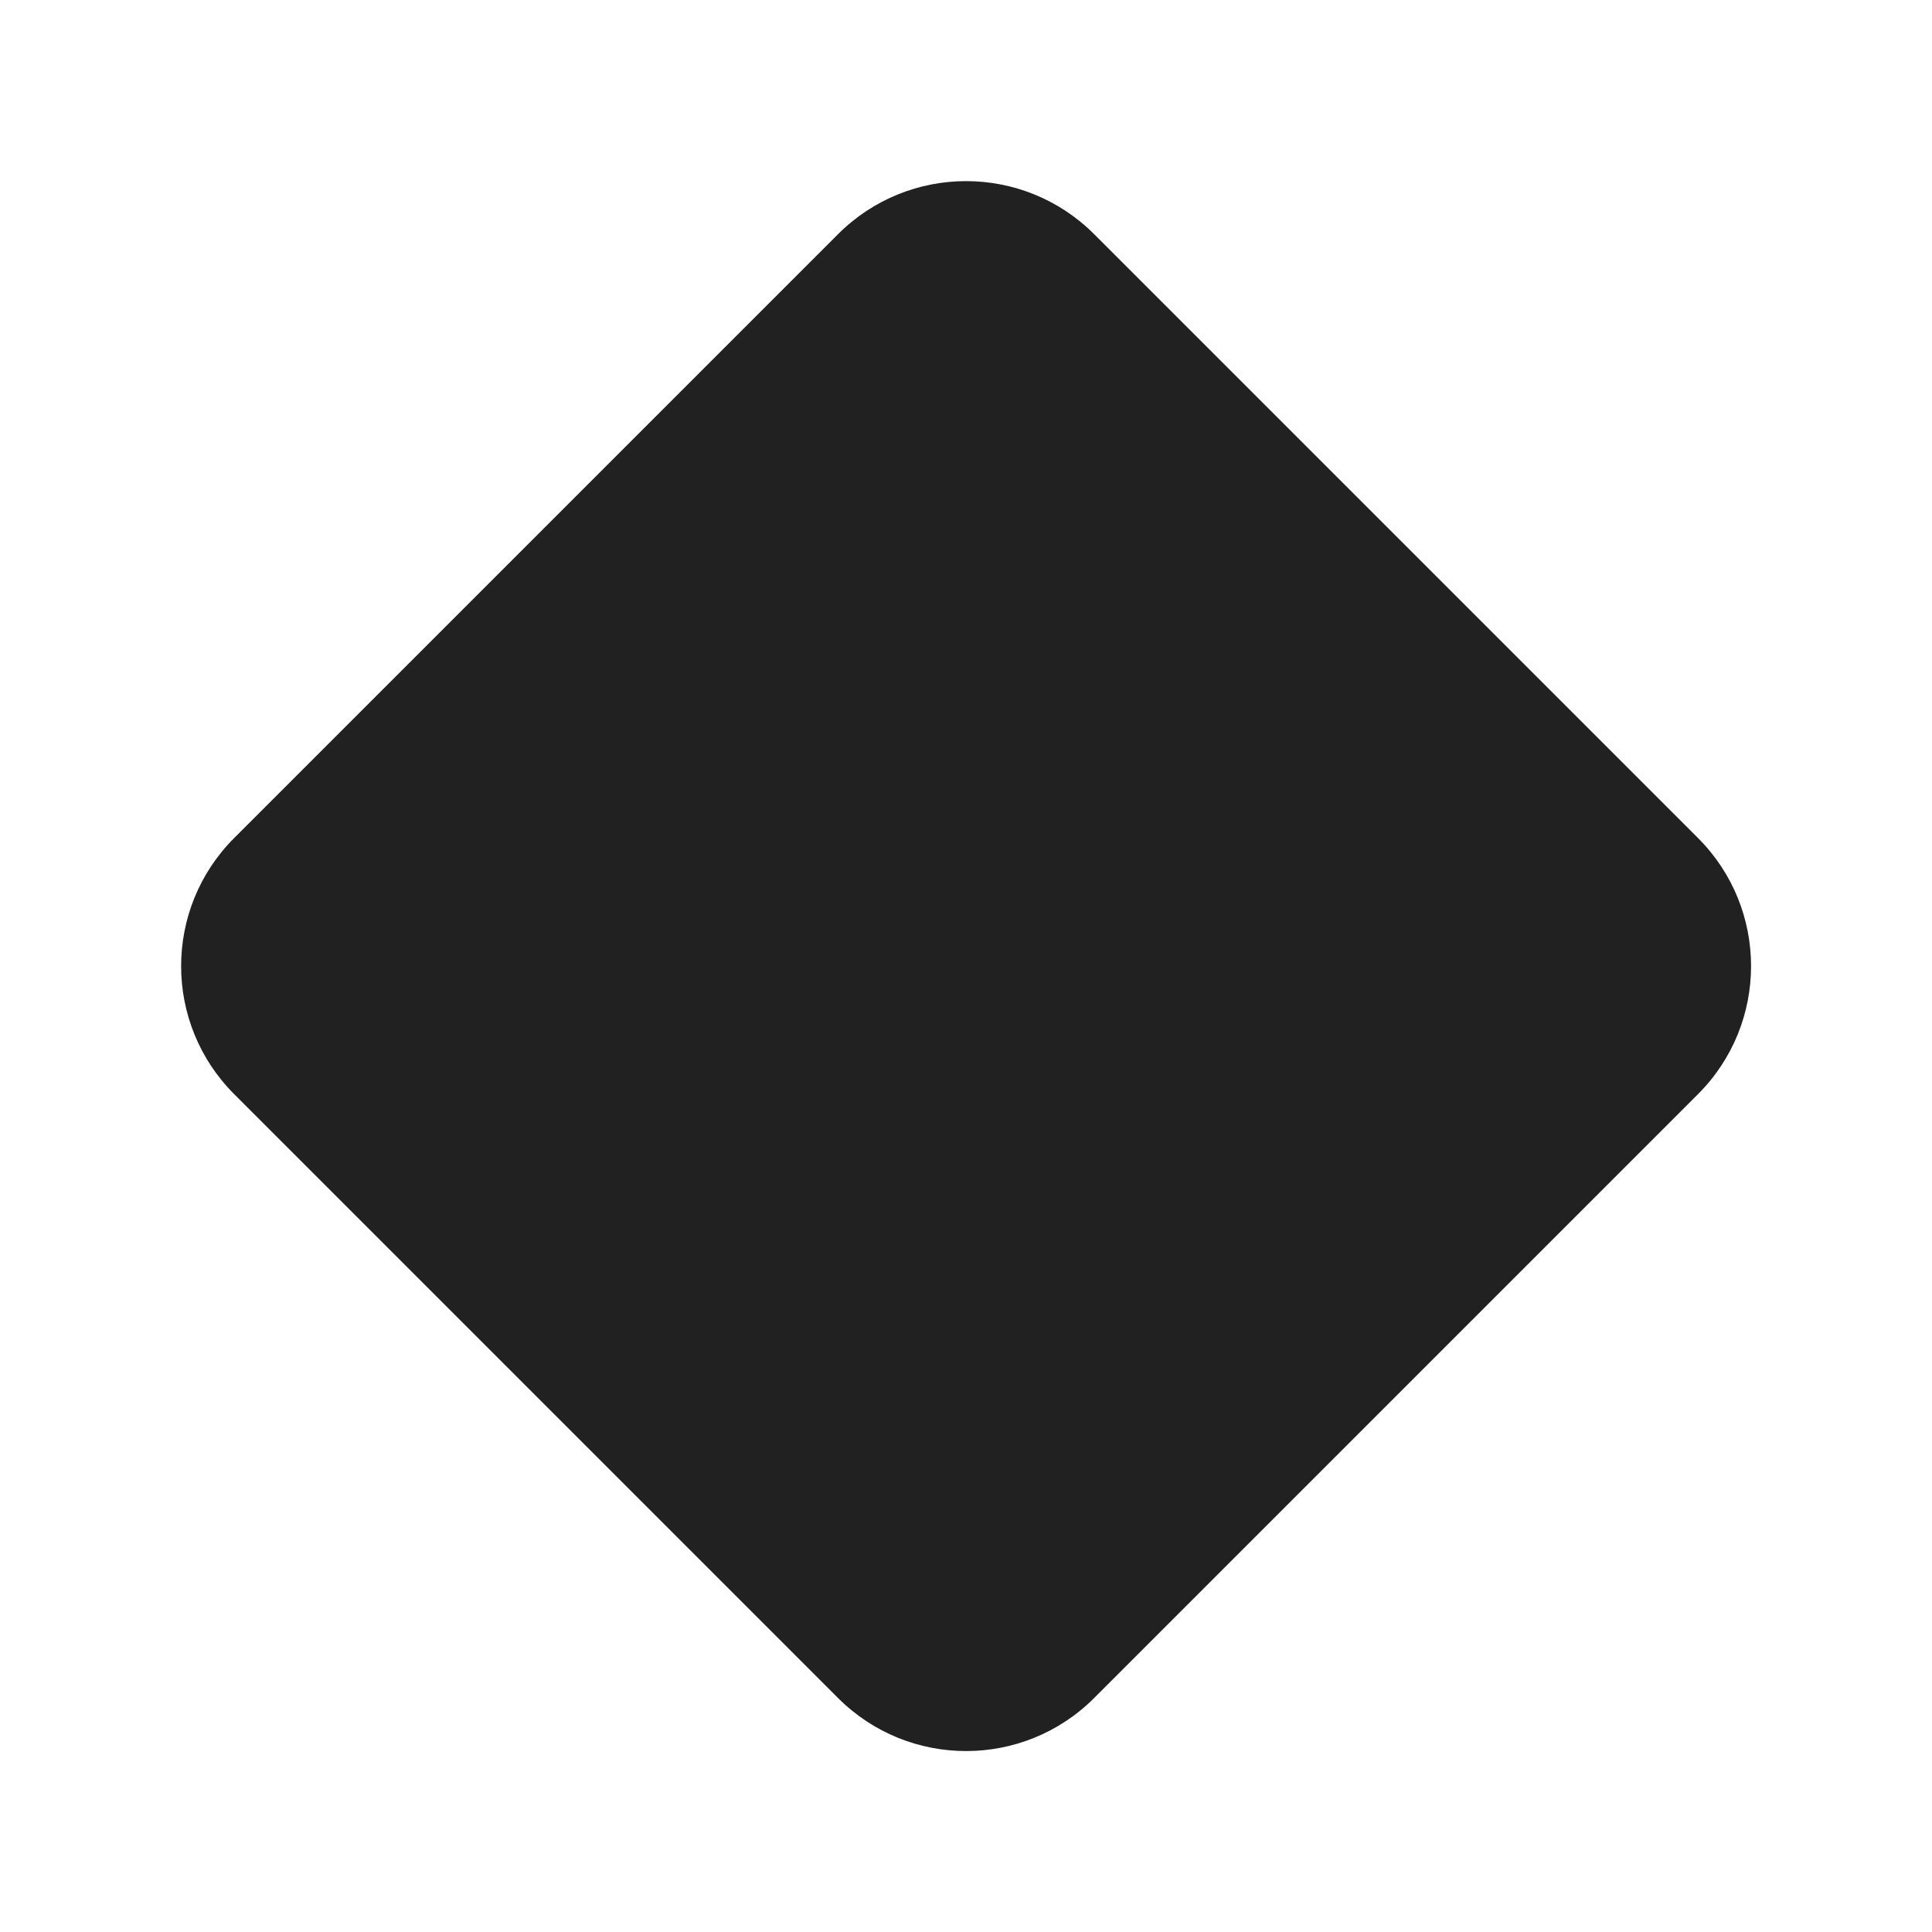
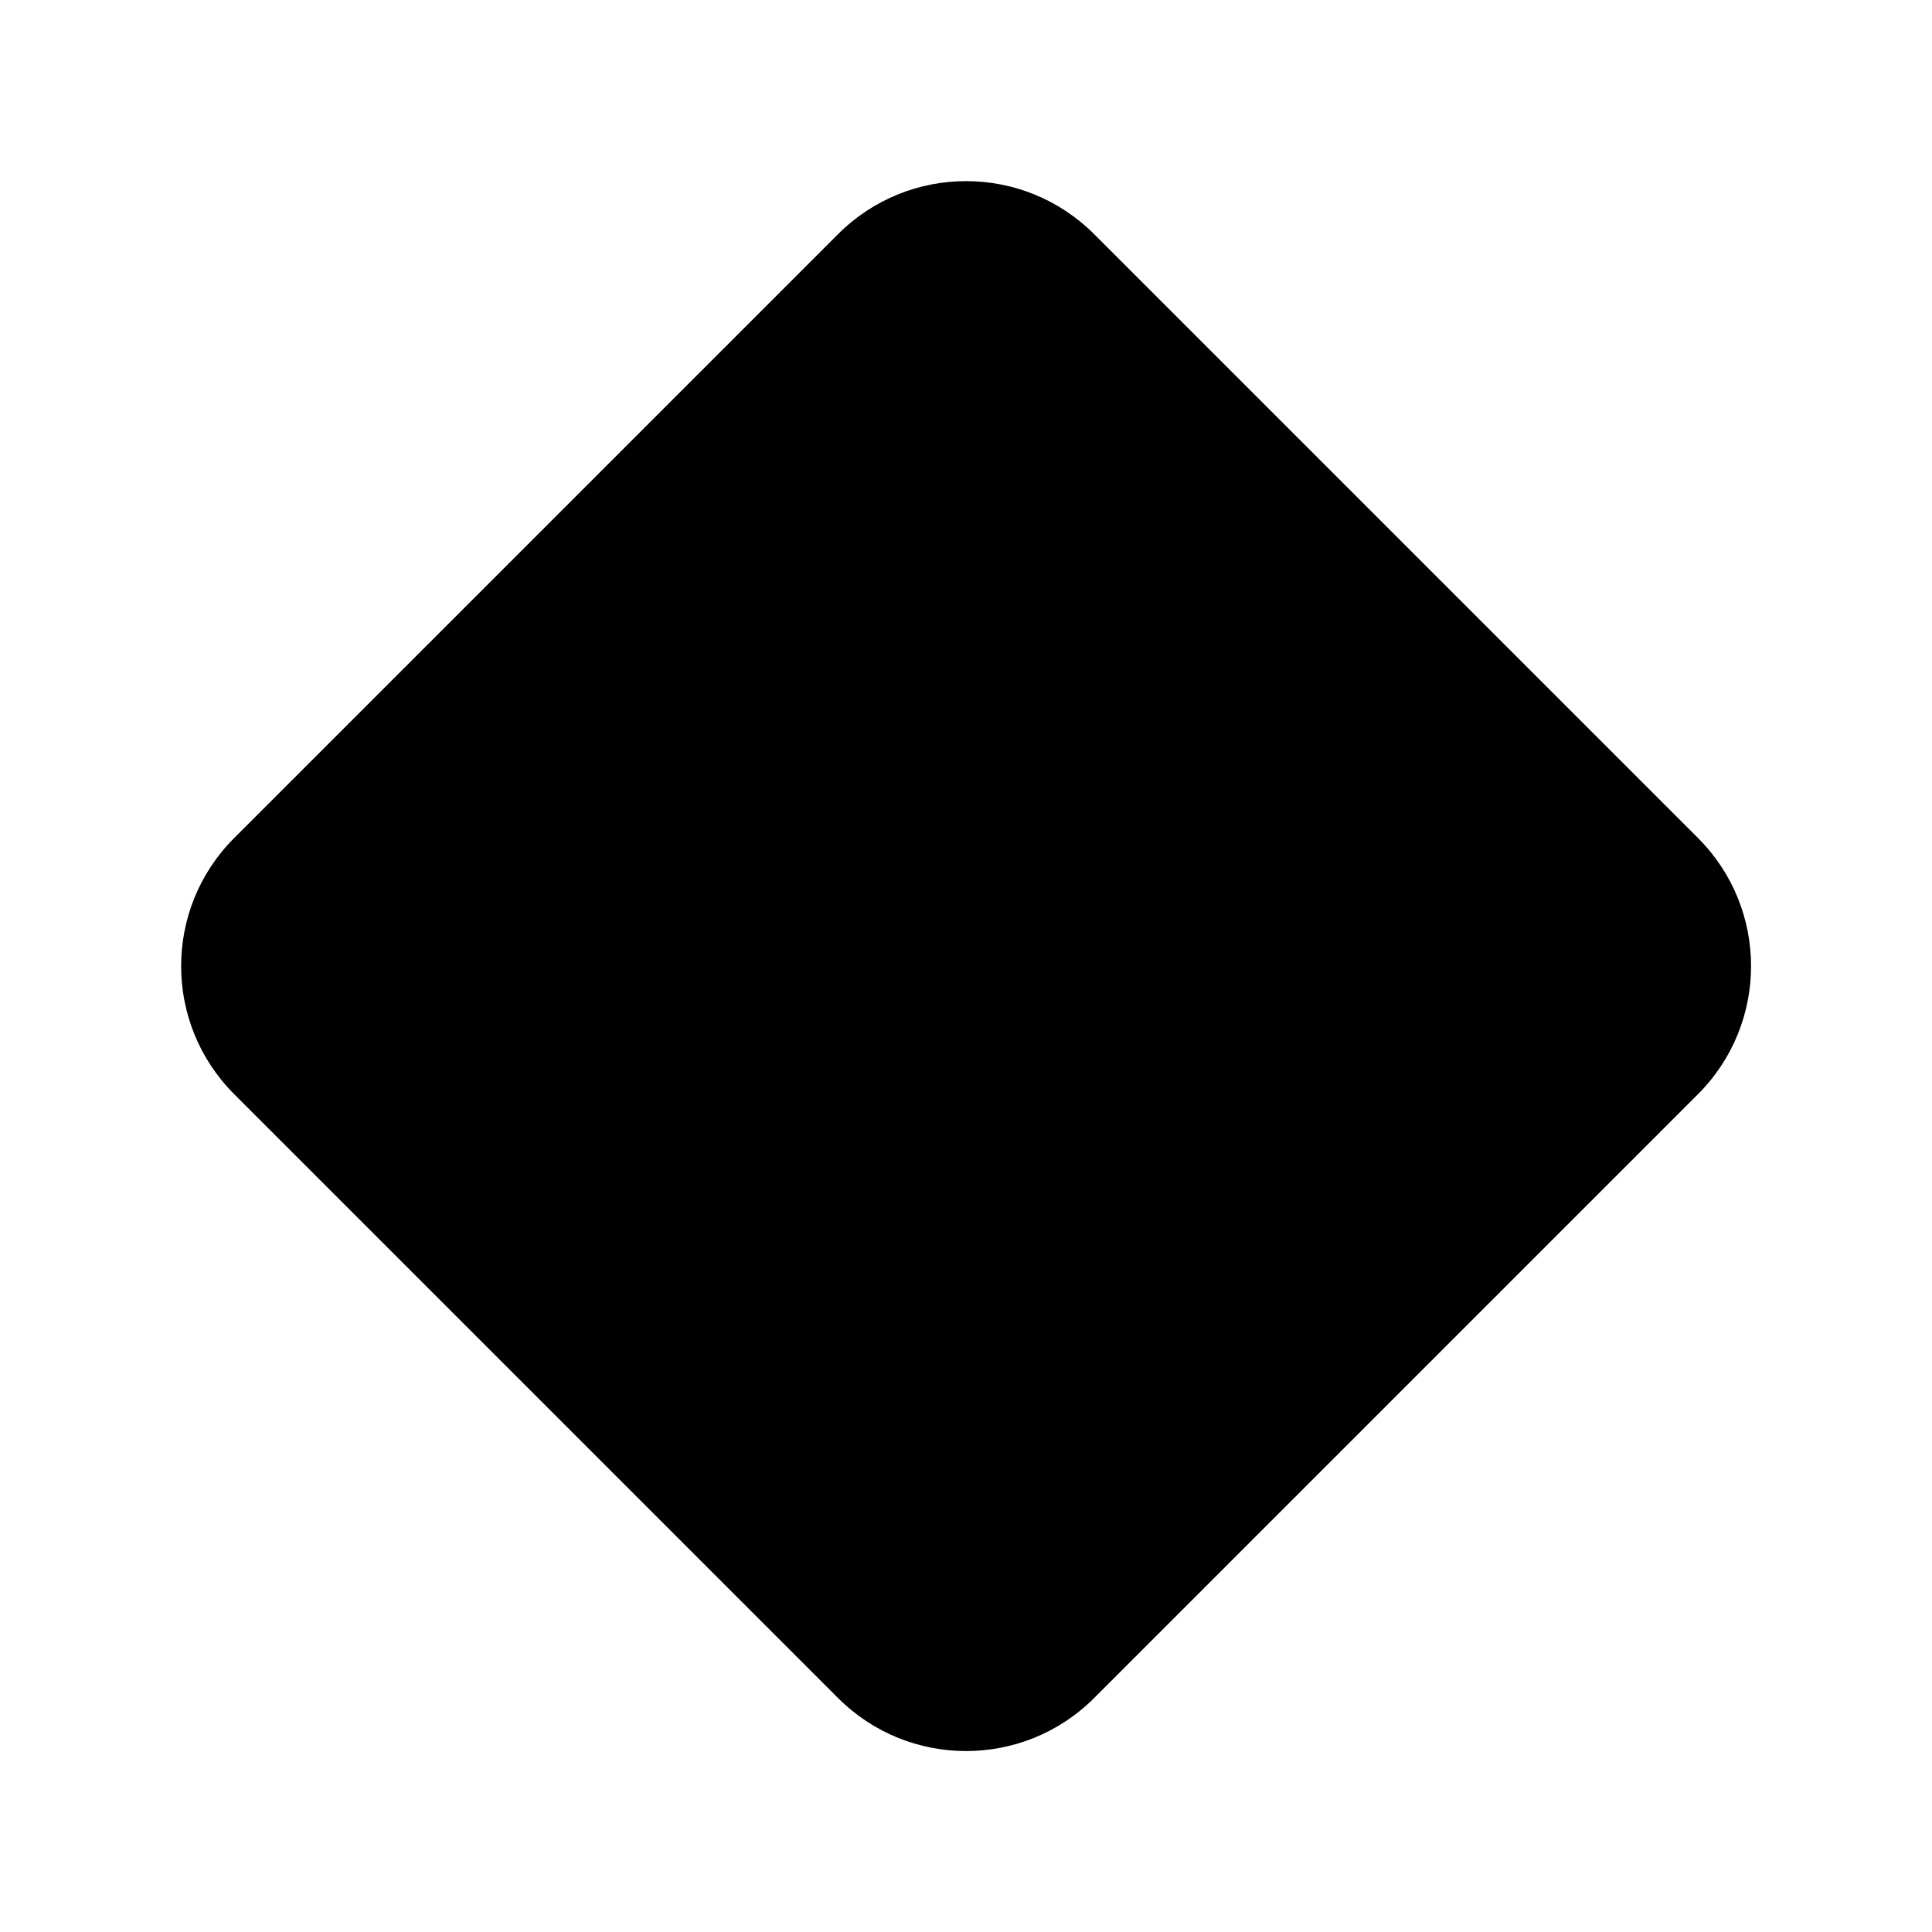
- <svg xmlns="http://www.w3.org/2000/svg" width="32" height="32" viewBox="0 0 32 32" fill="none">
-   <path d="M3.879 18.123C2.707 16.951 2.707 15.052 3.879 13.88L13.88 3.879C15.052 2.707 16.951 2.707 18.123 3.879L28.124 13.88C29.296 15.052 29.296 16.951 28.124 18.123L18.123 28.124C16.951 29.296 15.052 29.296 13.88 28.124L3.879 18.123Z" fill="#212121" />
+ <svg xmlns="http://www.w3.org/2000/svg" width="32" height="32" viewBox="0 0 32 32">
+   <path d="M3.879 18.123C2.707 16.951 2.707 15.052 3.879 13.88L13.88 3.879C15.052 2.707 16.951 2.707 18.123 3.879L28.124 13.88C29.296 15.052 29.296 16.951 28.124 18.123L18.123 28.124C16.951 29.296 15.052 29.296 13.88 28.124L3.879 18.123Z" />
</svg>
